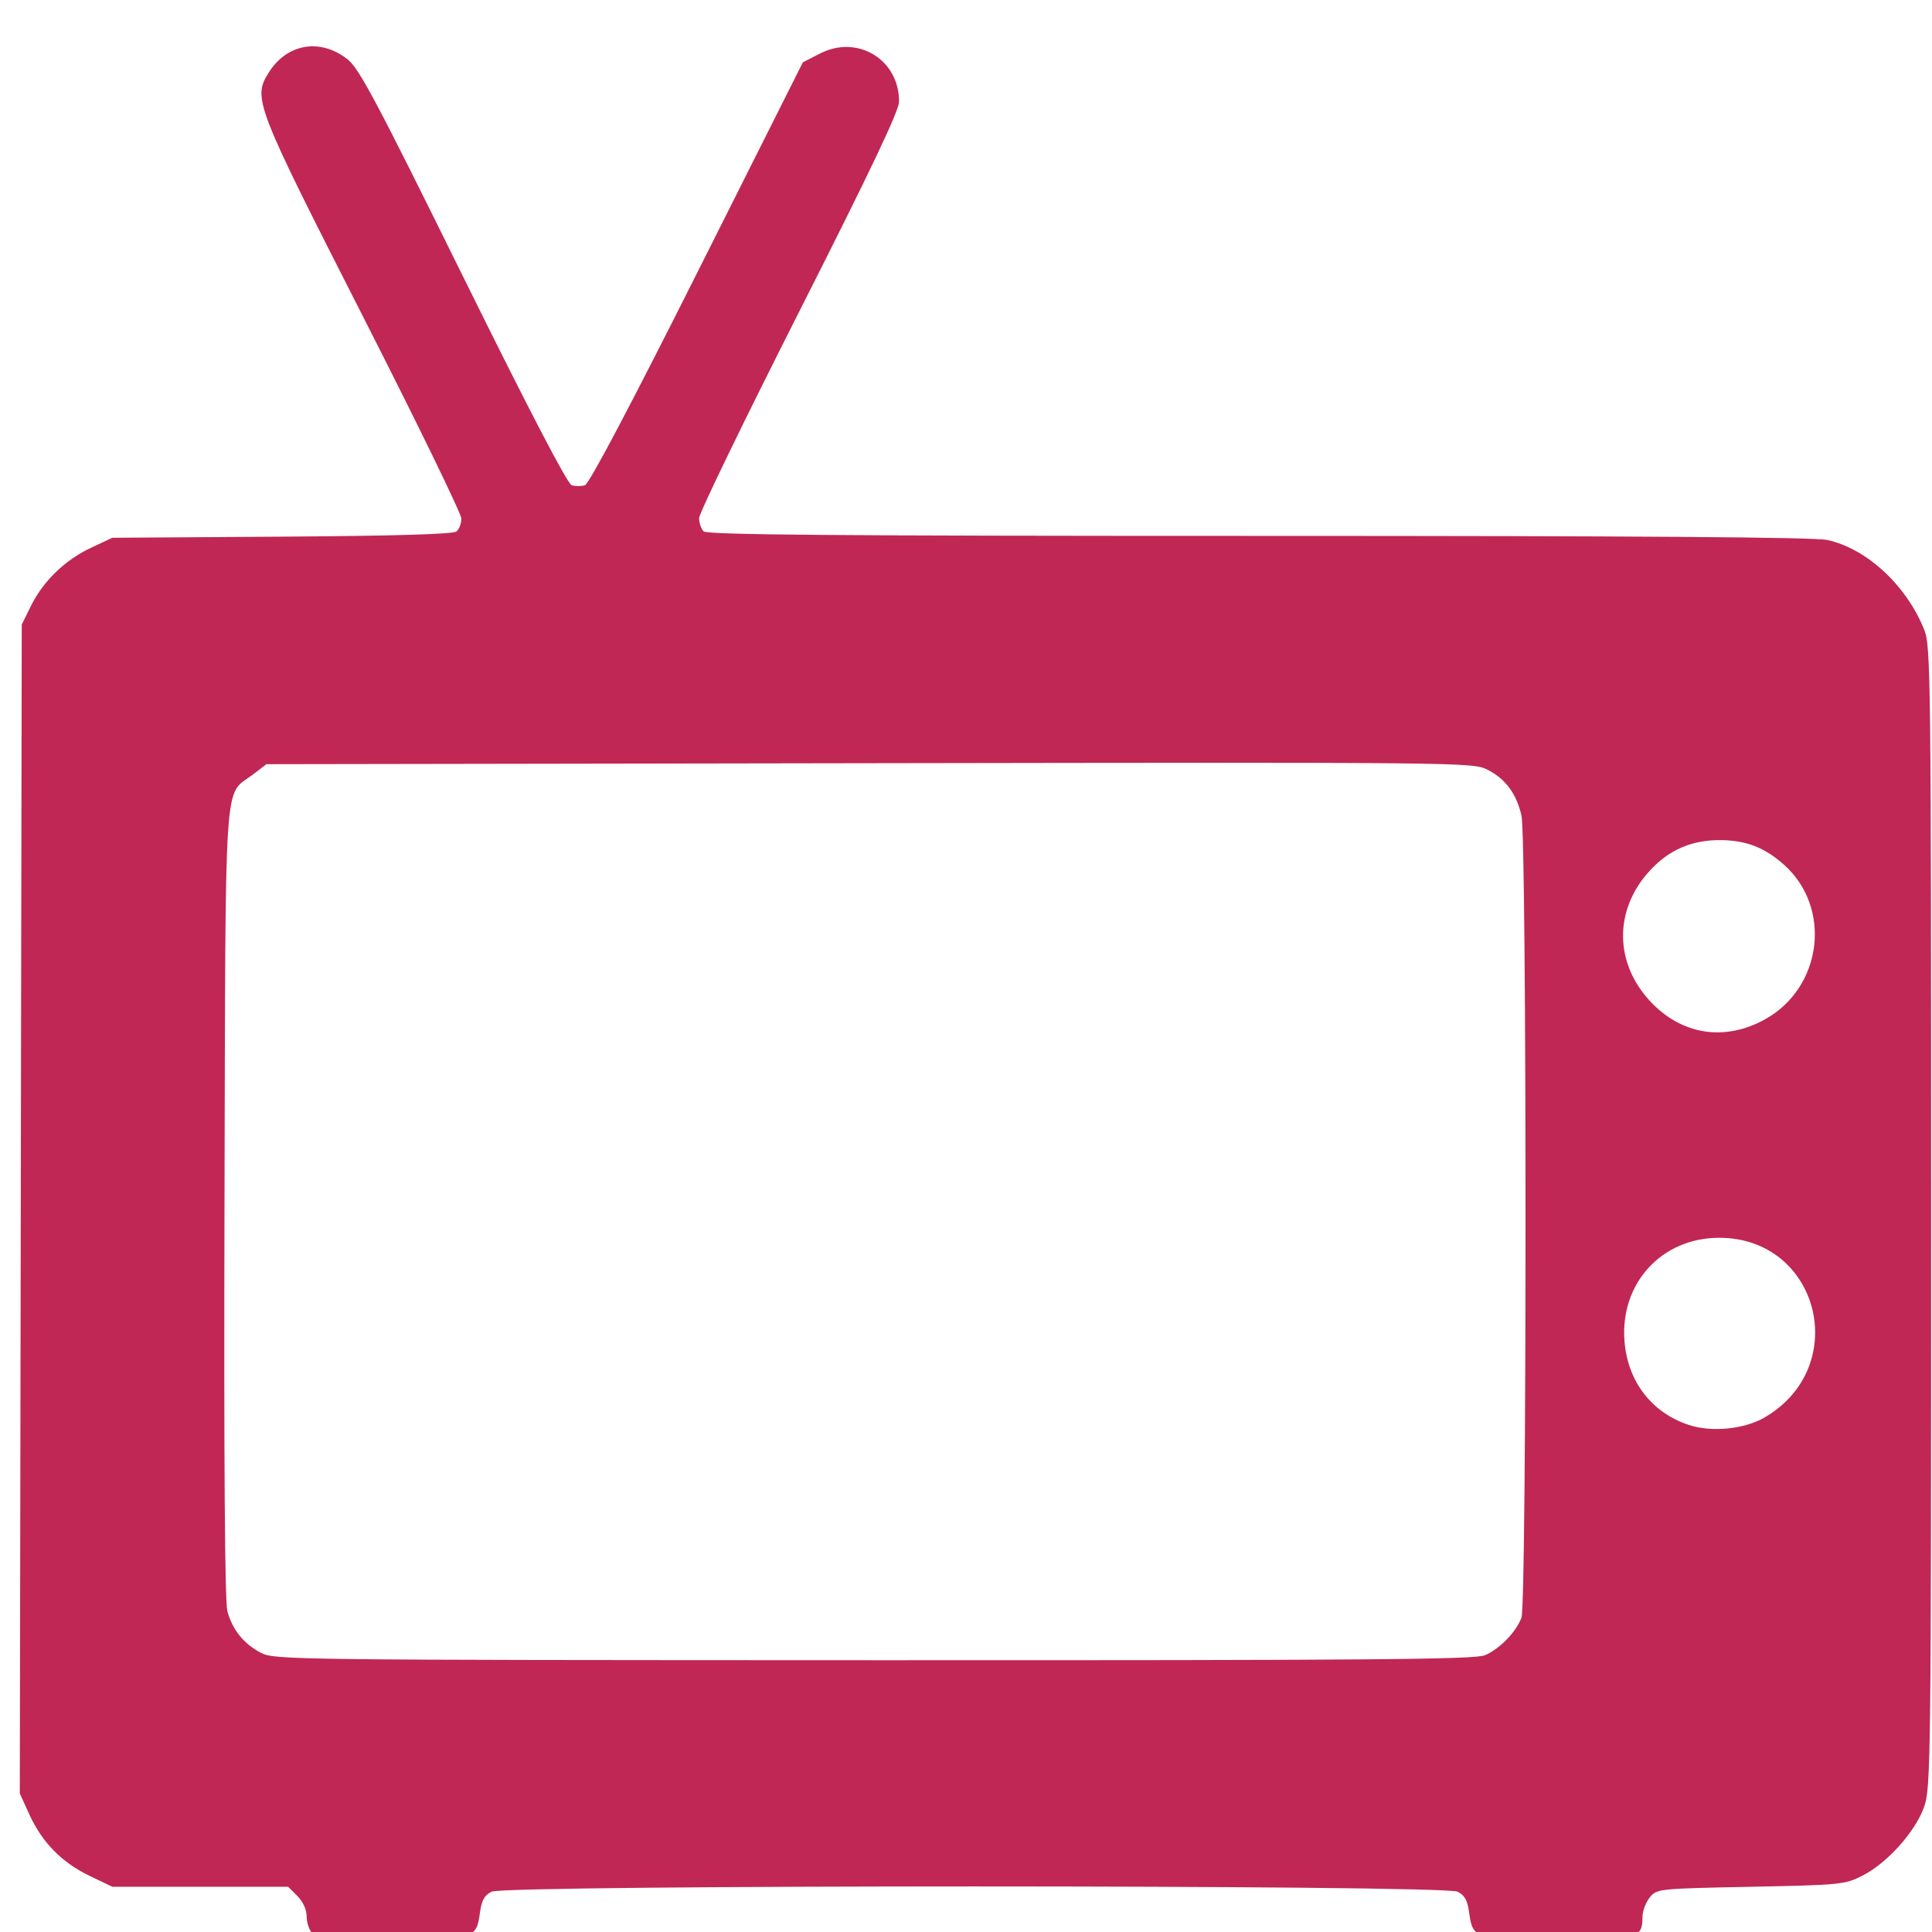
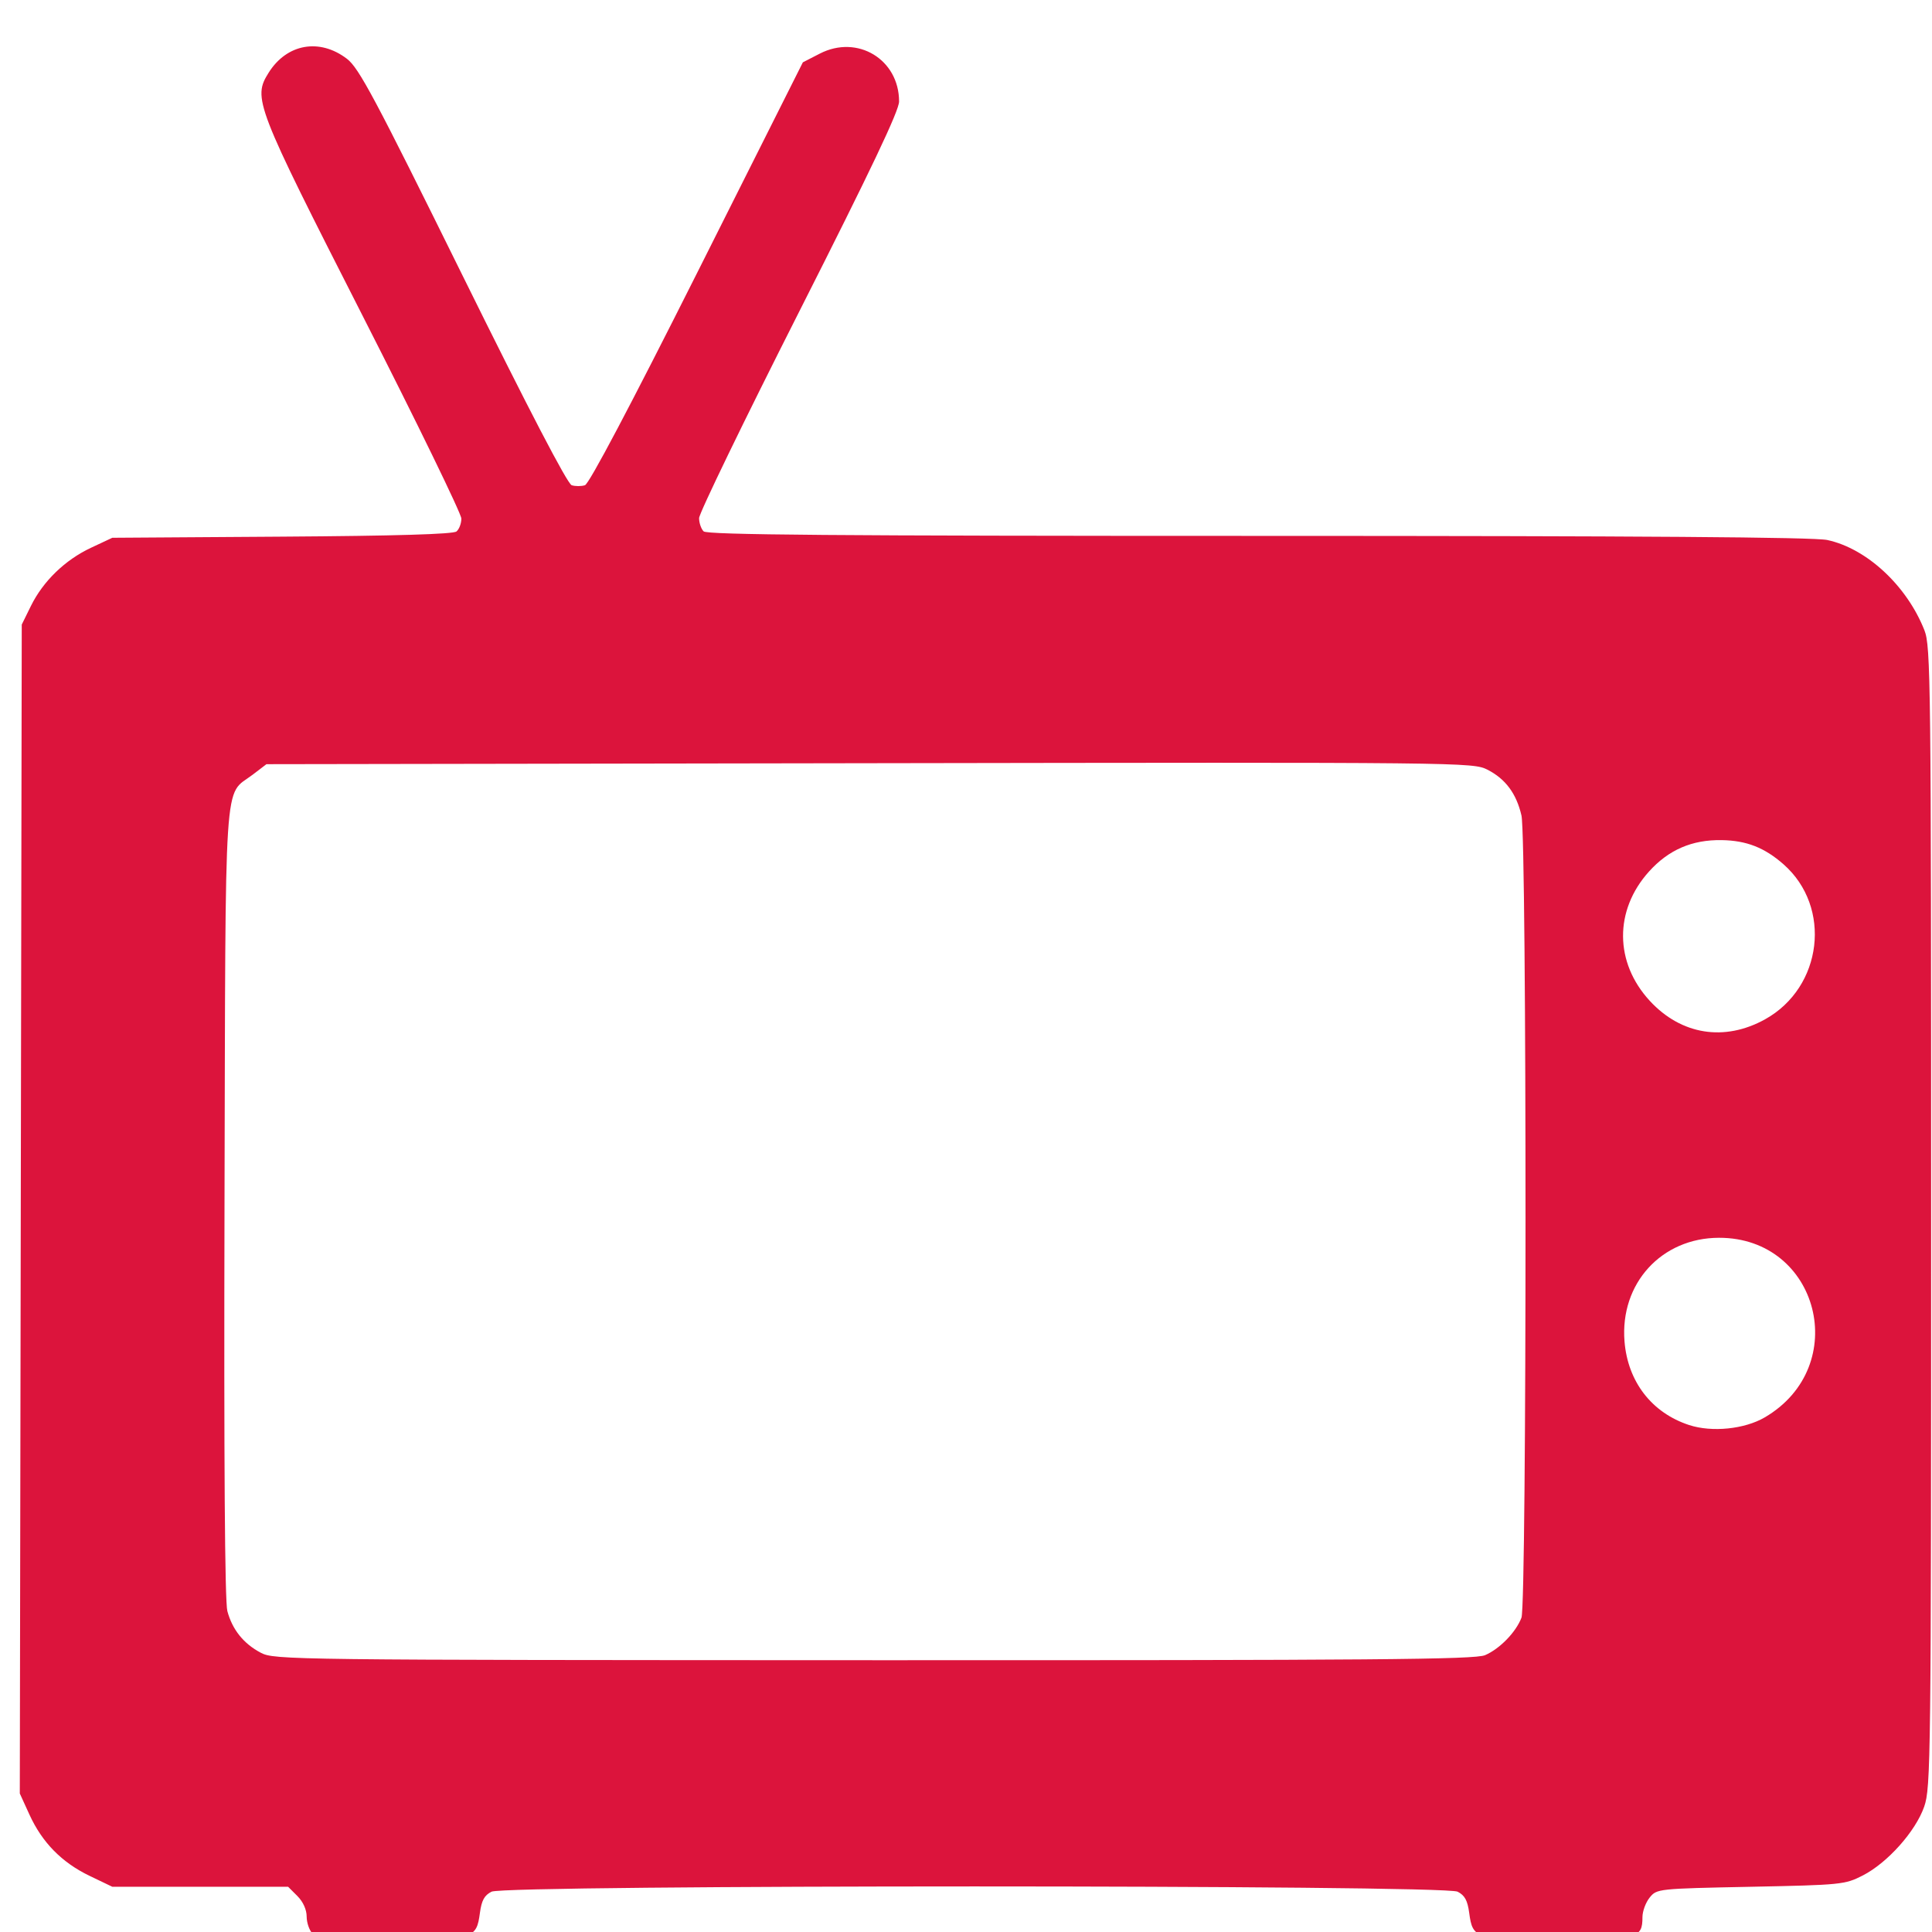
<svg xmlns="http://www.w3.org/2000/svg" version="1.1" id="svg64" width="512" height="512" viewBox="0 0 512 512">
  <defs id="defs68" />
-   <path style="fill:#c02755;fill-opacity:1" d="m 82.838,512.445 c -0.864,-0.864 -1.571,-2.91 -1.571,-4.545 0,-1.824 -0.949,-3.923 -2.455,-5.429 l -2.455,-2.455 -23.295,-7.9e-4 -23.295,-7.9e-4 -6,-2.881 C 16.399,493.597 11.181,488.29 7.809,480.906 l -2.562,-5.61 0.259,-154.89 0.259,-154.89 2.423,-4.923 c 3.235,-6.572 9.048,-12.203 15.929,-15.429 l 5.648,-2.648 44.956,-0.299 c 30.14,-0.2 45.382,-0.652 46.25,-1.372 0.712,-0.591 1.294,-2.127 1.294,-3.414 0,-1.287 -11.749,-25.42 -26.109,-53.628 -28.544,-56.069 -29.205,-57.779 -24.955,-64.546 4.815,-7.668 13.486,-9.208 20.732,-3.681 3.182,2.427 7.336,10.213 30.744,57.632 17.435,35.319 27.692,55.024 28.827,55.384 0.969,0.308 2.55,0.307 3.512,-0.002 1.107,-0.355 12.043,-21.057 29.75,-56.317 l 28,-55.756 4.5,-2.312 c 9.974,-5.125 20.993,1.535 20.998,12.691 0.001,2.438 -7.377,17.958 -26.498,55.743 -14.575,28.8 -26.5,53.402 -26.5,54.671 0,1.269 0.54,2.847 1.2,3.507 0.922,0.922 34.922,1.2 146.951,1.2 101.092,0 147.302,0.333 150.815,1.086 10.471,2.246 21.094,12.108 25.757,23.914 1.676,4.242 1.777,13.156 1.777,155.5 0,143.871 -0.087,151.248 -1.834,156.262 -2.288,6.562 -9.733,14.9 -16.302,18.255 -4.696,2.399 -5.716,2.501 -29.704,2.984 -24.621,0.496 -24.857,0.521 -26.75,2.861 -1.05,1.298 -1.909,3.629 -1.909,5.179 0,5.627 -1.253,5.961 -22.38,5.961 -21.928,0 -22.61,-0.205 -23.533,-7.078 -0.447,-3.327 -1.181,-4.666 -3.086,-5.629 -3.664,-1.852 -252.336,-1.852 -256,0 -1.905,0.963 -2.639,2.302 -3.086,5.629 -0.923,6.873 -1.605,7.078 -23.533,7.078 -16.155,0 -19.489,-0.252 -20.809,-1.571 z M 393.549,438.639 c 3.891,-1.665 8.207,-6.107 9.654,-9.938 1.437,-3.804 1.438,-206.35 4.2e-4,-212.585 -1.337,-5.8 -4.228,-9.698 -8.999,-12.132 -3.843,-1.961 -5.968,-1.983 -163.744,-1.727 l -159.85,0.259 -3.673,2.802 c -7.731,5.897 -7.139,-3.126 -7.439,113.524 -0.177,68.717 0.081,105.621 0.753,108.119 1.325,4.922 4.297,8.625 8.855,11.033 3.572,1.887 7.456,1.934 162.442,1.978 132.675,0.037 159.311,-0.182 162,-1.333 z m 74.145,-63.027 c 23.081,-13.526 14.377,-47.631 -12.145,-47.586 -15.246,0.026 -26.269,12.111 -25.037,27.453 0.858,10.688 7.223,18.93 17.122,22.171 6.045,1.979 14.708,1.099 20.06,-2.037 z m 0.073,-105.488 c 15.254,-8.471 17.783,-29.75 4.882,-41.078 -5.05,-4.434 -9.811,-6.296 -16.382,-6.406 -7.853,-0.132 -14.086,2.566 -19.283,8.346 -9.232,10.269 -9.137,24.102 0.237,34.26 8.32,9.015 19.795,10.848 30.546,4.878 z" id="path74" />
+   <path style="fill:#dc143c;fill-opacity:1" d="m 82.838,512.445 c -0.864,-0.864 -1.571,-2.91 -1.571,-4.545 0,-1.824 -0.949,-3.923 -2.455,-5.429 l -2.455,-2.455 -23.295,-7.9e-4 -23.295,-7.9e-4 -6,-2.881 C 16.399,493.597 11.181,488.29 7.809,480.906 l -2.562,-5.61 0.259,-154.89 0.259,-154.89 2.423,-4.923 c 3.235,-6.572 9.048,-12.203 15.929,-15.429 l 5.648,-2.648 44.956,-0.299 c 30.14,-0.2 45.382,-0.652 46.25,-1.372 0.712,-0.591 1.294,-2.127 1.294,-3.414 0,-1.287 -11.749,-25.42 -26.109,-53.628 -28.544,-56.069 -29.205,-57.779 -24.955,-64.546 4.815,-7.668 13.486,-9.208 20.732,-3.681 3.182,2.427 7.336,10.213 30.744,57.632 17.435,35.319 27.692,55.024 28.827,55.384 0.969,0.308 2.55,0.307 3.512,-0.002 1.107,-0.355 12.043,-21.057 29.75,-56.317 l 28,-55.756 4.5,-2.312 c 9.974,-5.125 20.993,1.535 20.998,12.691 0.001,2.438 -7.377,17.958 -26.498,55.743 -14.575,28.8 -26.5,53.402 -26.5,54.671 0,1.269 0.54,2.847 1.2,3.507 0.922,0.922 34.922,1.2 146.951,1.2 101.092,0 147.302,0.333 150.815,1.086 10.471,2.246 21.094,12.108 25.757,23.914 1.676,4.242 1.777,13.156 1.777,155.5 0,143.871 -0.087,151.248 -1.834,156.262 -2.288,6.562 -9.733,14.9 -16.302,18.255 -4.696,2.399 -5.716,2.501 -29.704,2.984 -24.621,0.496 -24.857,0.521 -26.75,2.861 -1.05,1.298 -1.909,3.629 -1.909,5.179 0,5.627 -1.253,5.961 -22.38,5.961 -21.928,0 -22.61,-0.205 -23.533,-7.078 -0.447,-3.327 -1.181,-4.666 -3.086,-5.629 -3.664,-1.852 -252.336,-1.852 -256,0 -1.905,0.963 -2.639,2.302 -3.086,5.629 -0.923,6.873 -1.605,7.078 -23.533,7.078 -16.155,0 -19.489,-0.252 -20.809,-1.571 z M 393.549,438.639 c 3.891,-1.665 8.207,-6.107 9.654,-9.938 1.437,-3.804 1.438,-206.35 4.2e-4,-212.585 -1.337,-5.8 -4.228,-9.698 -8.999,-12.132 -3.843,-1.961 -5.968,-1.983 -163.744,-1.727 l -159.85,0.259 -3.673,2.802 c -7.731,5.897 -7.139,-3.126 -7.439,113.524 -0.177,68.717 0.081,105.621 0.753,108.119 1.325,4.922 4.297,8.625 8.855,11.033 3.572,1.887 7.456,1.934 162.442,1.978 132.675,0.037 159.311,-0.182 162,-1.333 z m 74.145,-63.027 c 23.081,-13.526 14.377,-47.631 -12.145,-47.586 -15.246,0.026 -26.269,12.111 -25.037,27.453 0.858,10.688 7.223,18.93 17.122,22.171 6.045,1.979 14.708,1.099 20.06,-2.037 z m 0.073,-105.488 c 15.254,-8.471 17.783,-29.75 4.882,-41.078 -5.05,-4.434 -9.811,-6.296 -16.382,-6.406 -7.853,-0.132 -14.086,2.566 -19.283,8.346 -9.232,10.269 -9.137,24.102 0.237,34.26 8.32,9.015 19.795,10.848 30.546,4.878 z" id="path74" />
</svg>
